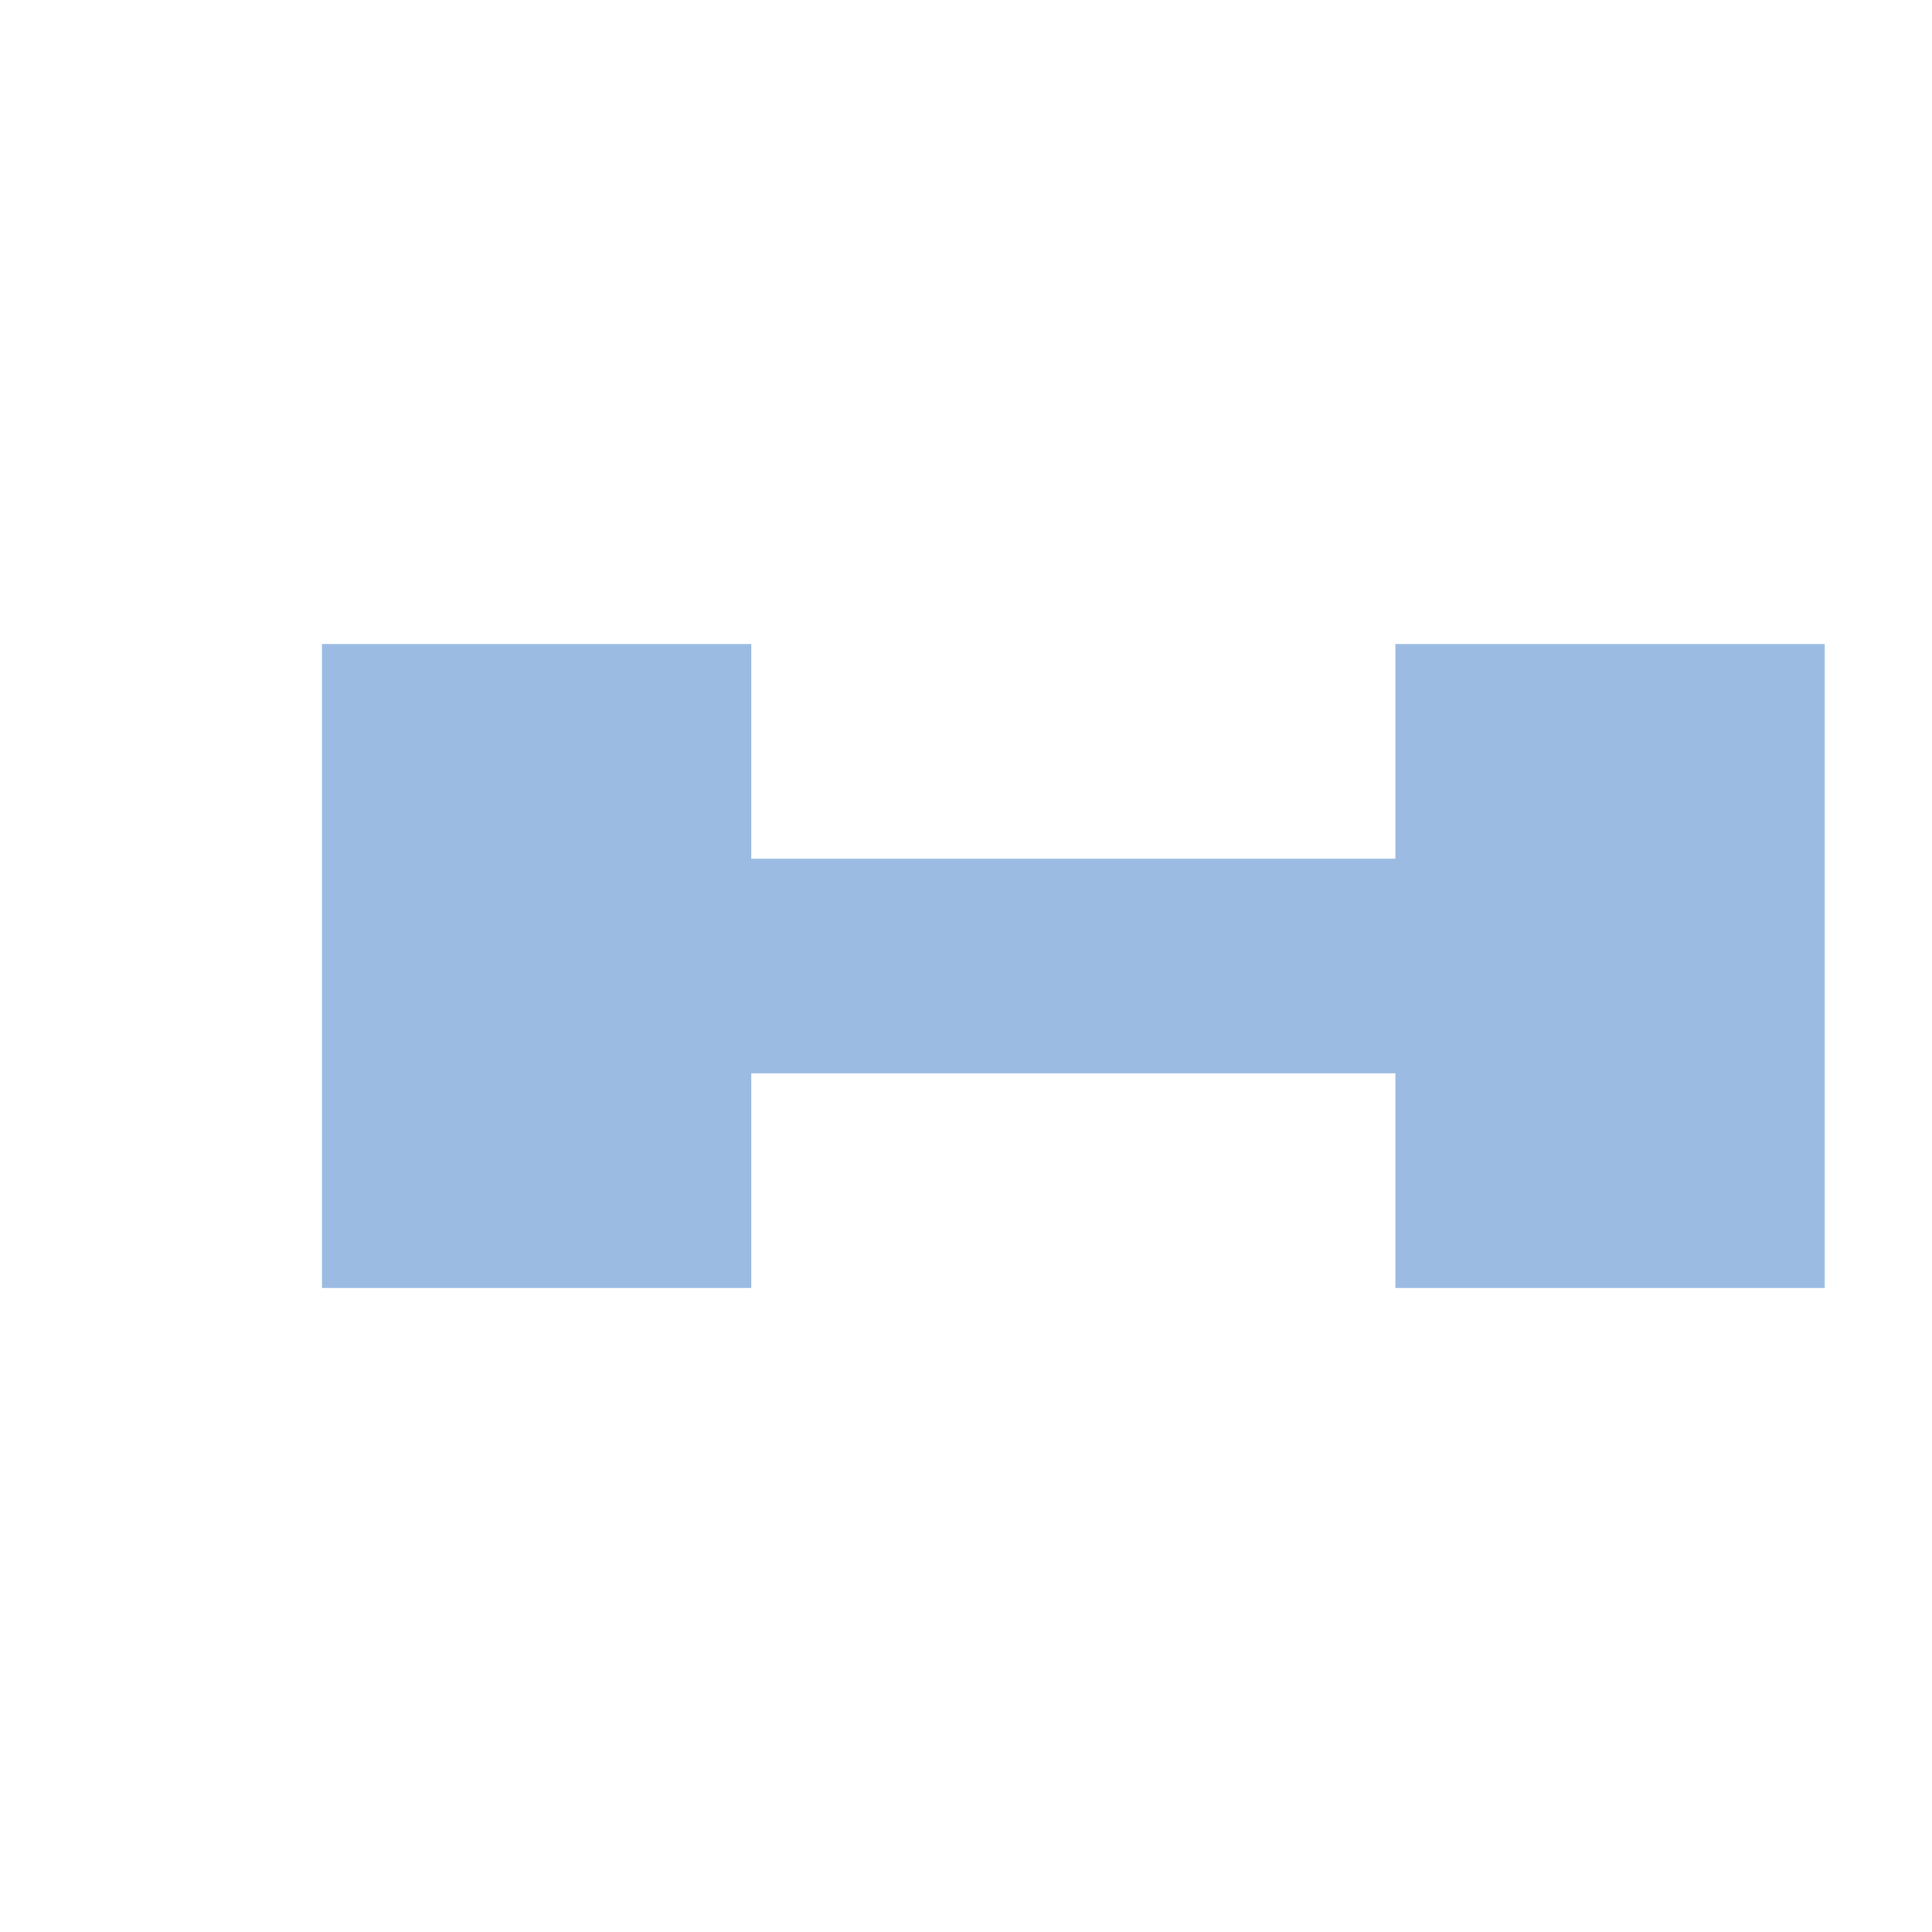
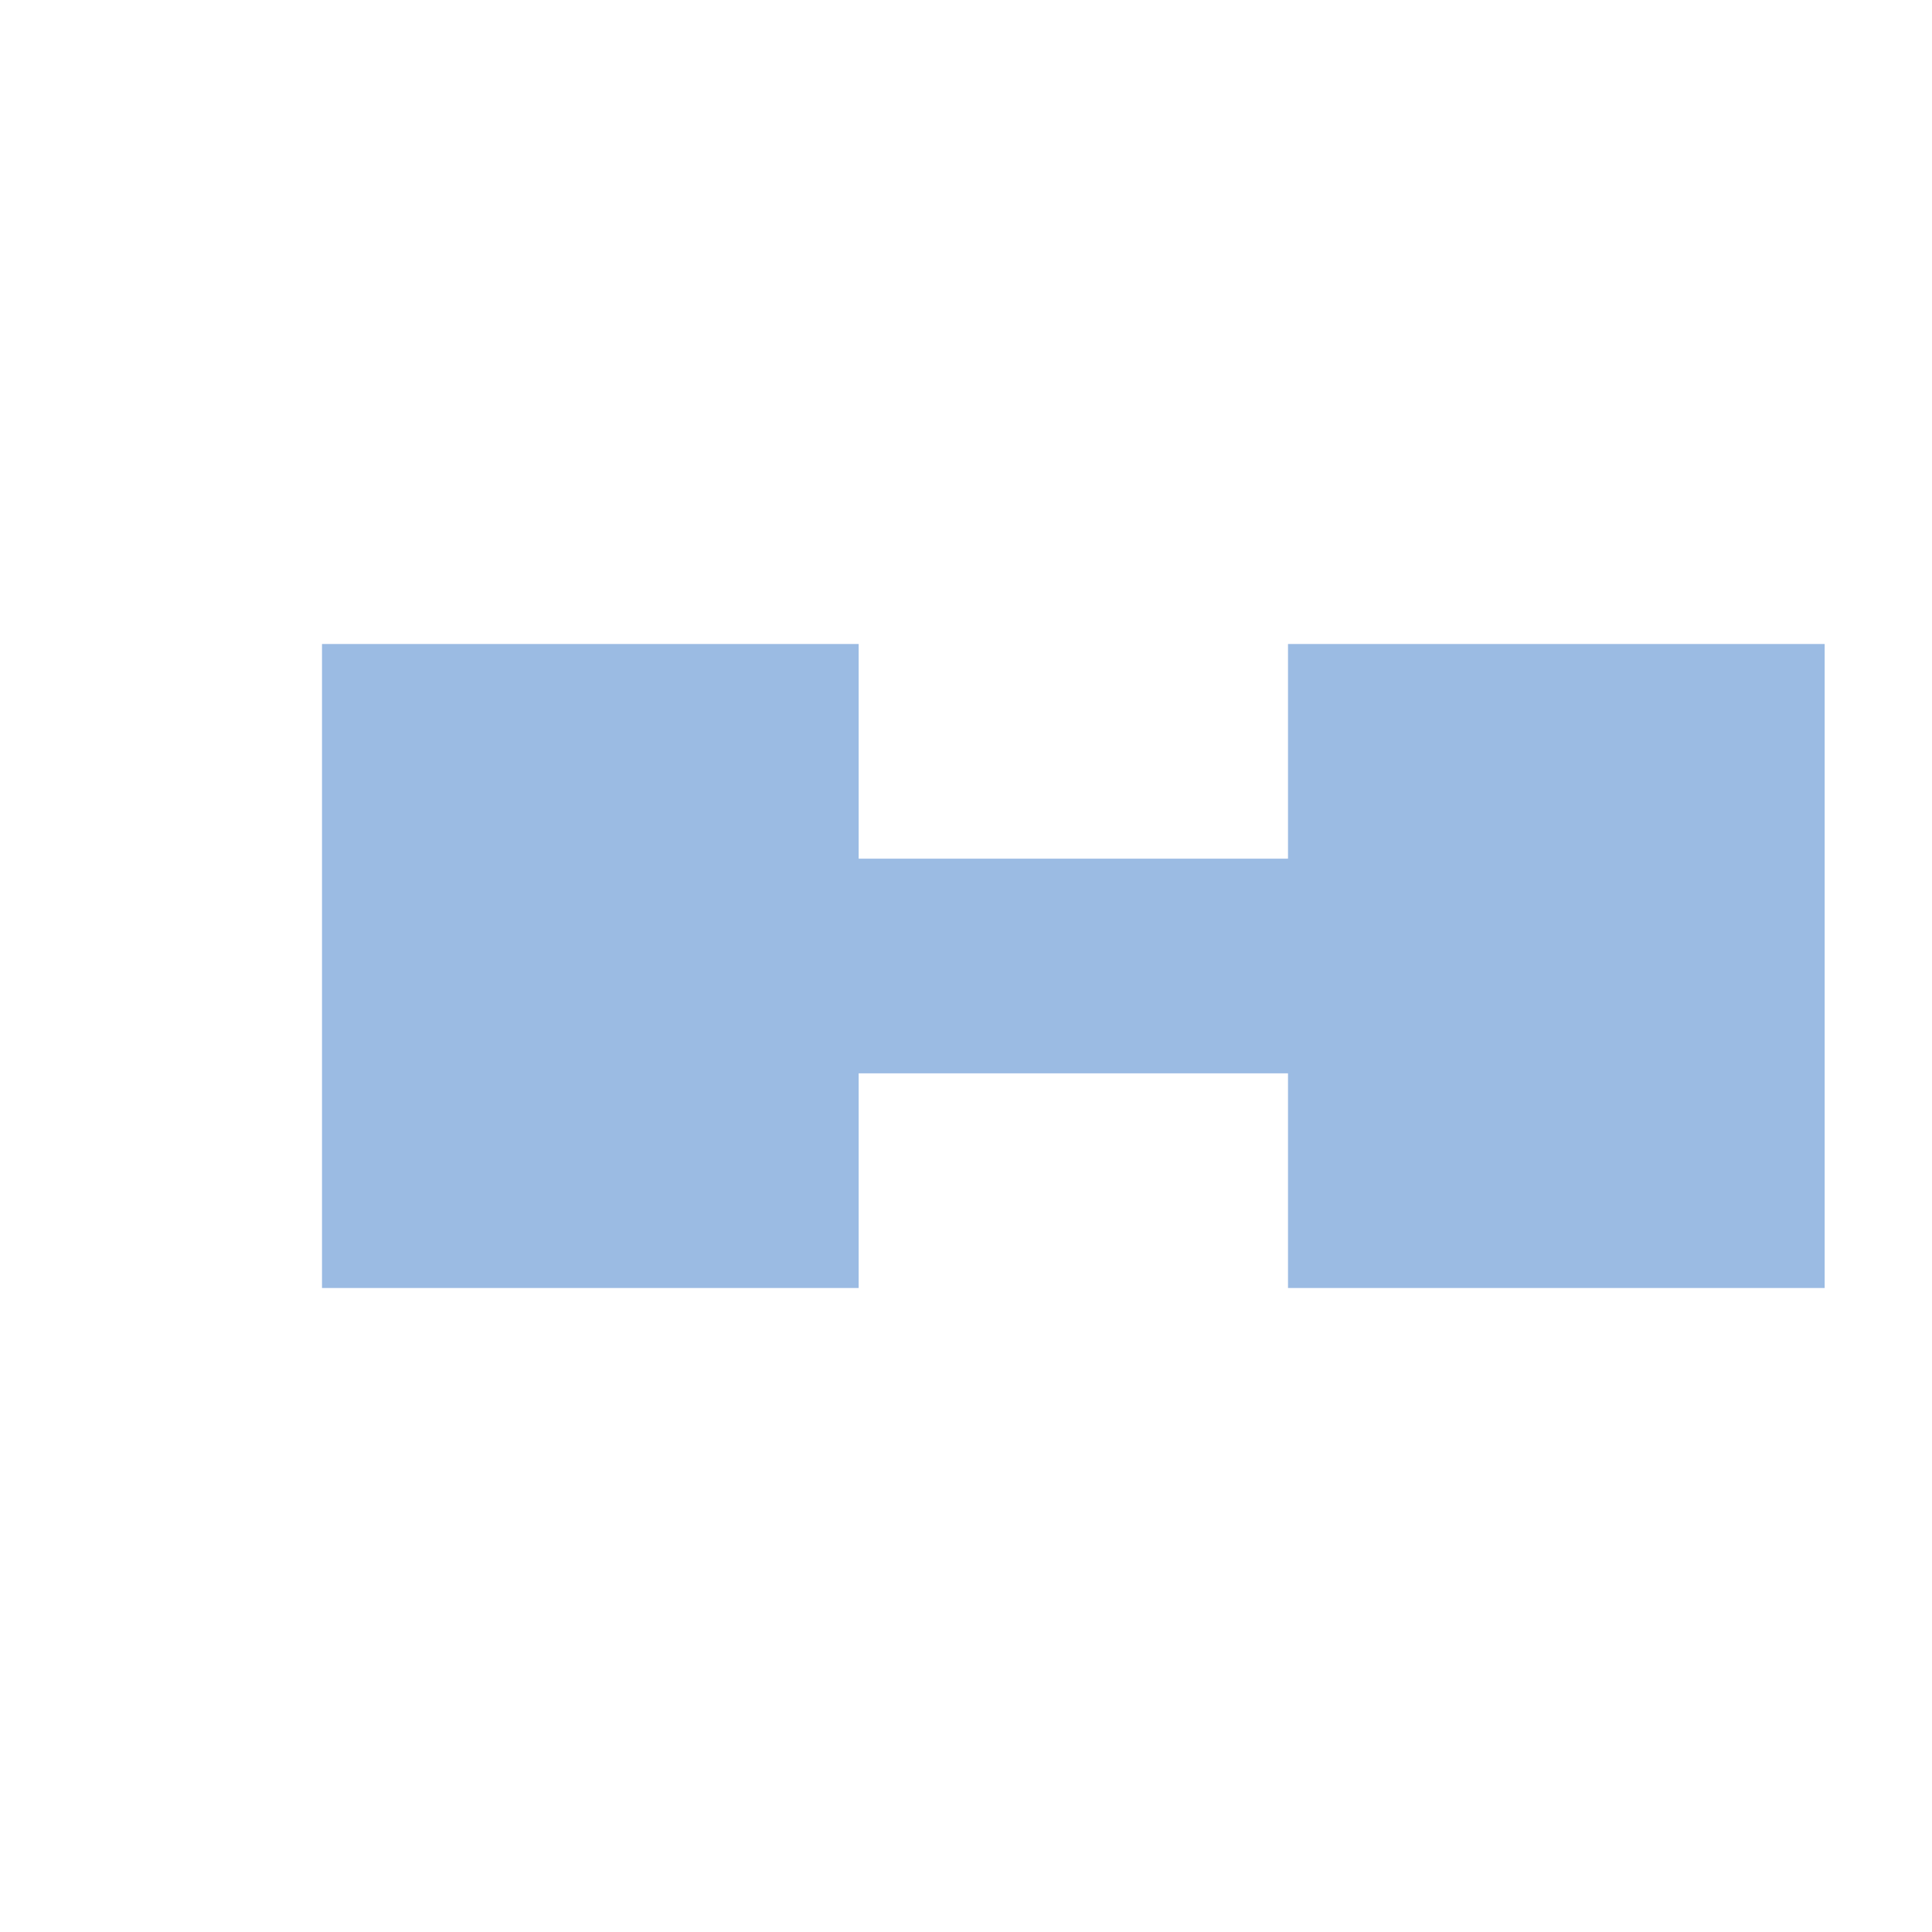
<svg xmlns="http://www.w3.org/2000/svg" width="18" height="18" style="color:#9BBBE3;">
  <g class="entityIcon">
    <line x1="4" y1="9" x2="14" y2="9" style="stroke:currentColor" stroke-width="2" />
-     <rect x="3" y="6" width="4" height="6" style="fill:currentColor" />
-     <rect x="13" y="6" width="4" height="6" style="fill:currentColor" />
+     <rect x="3" y="6" width="5" height="6" style="fill:currentColor" />
+     <rect x="12" y="6" width="5" height="6" style="fill:currentColor" />
  </g>
</svg>
